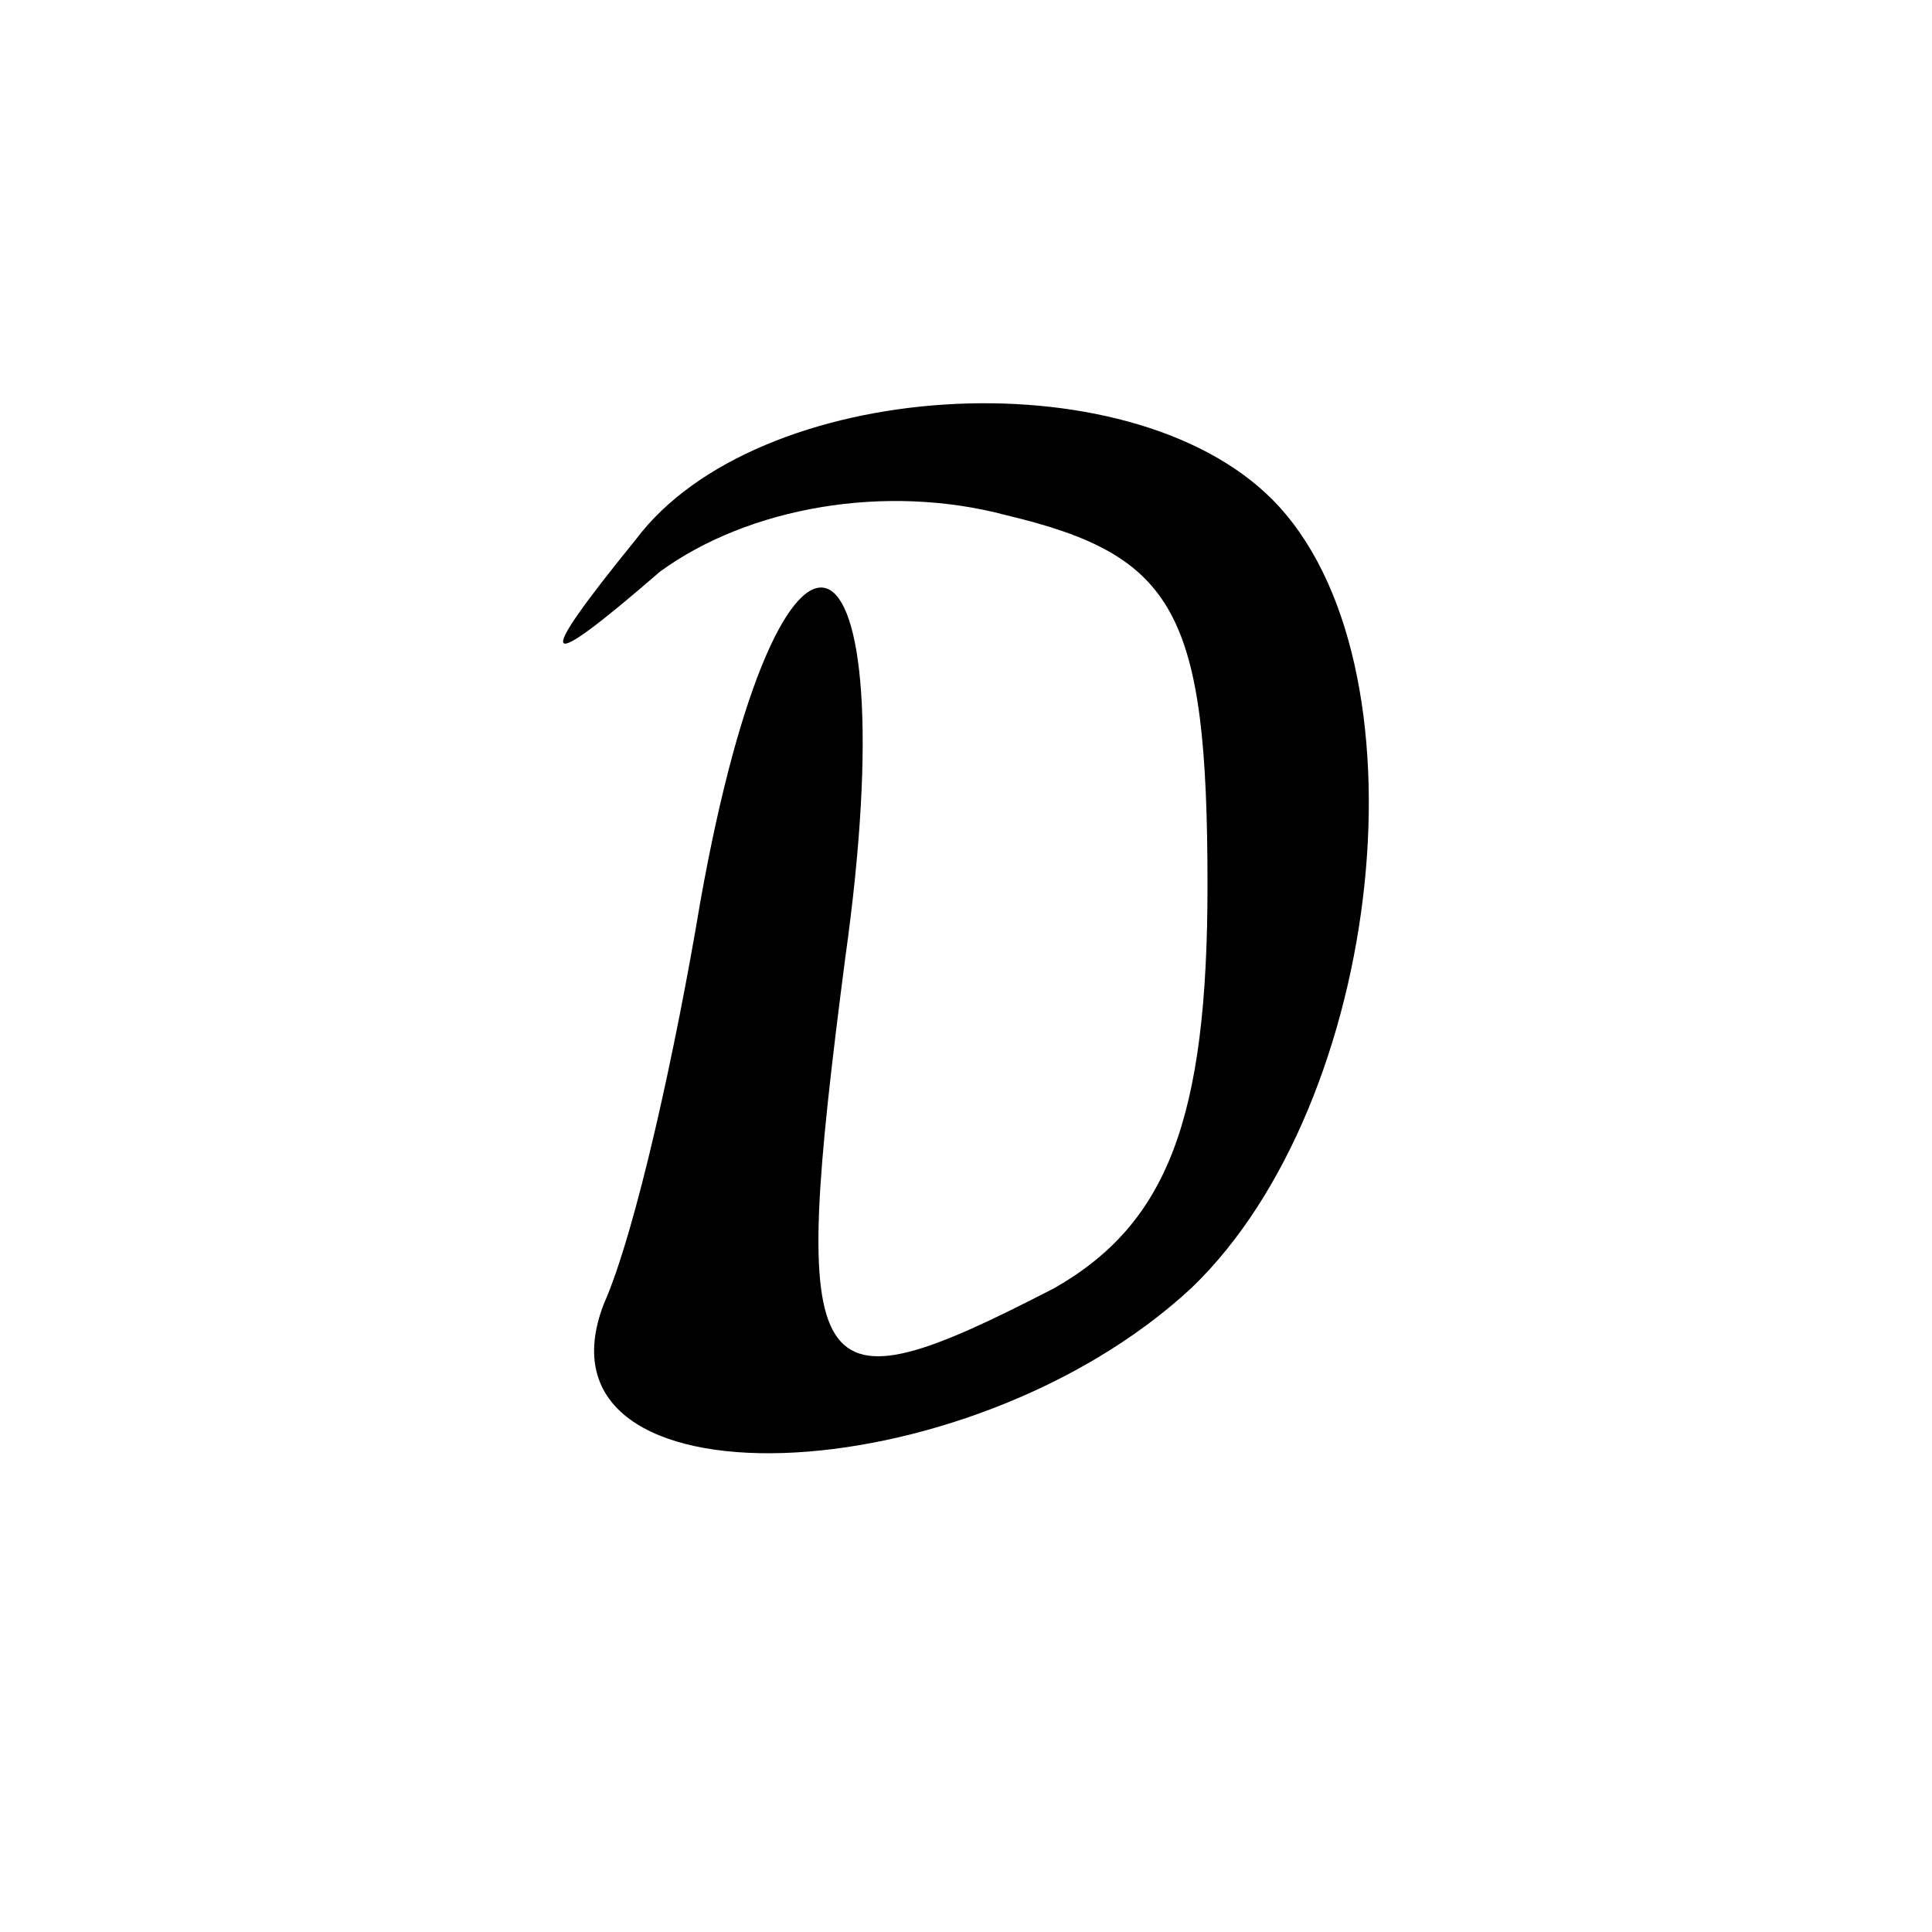
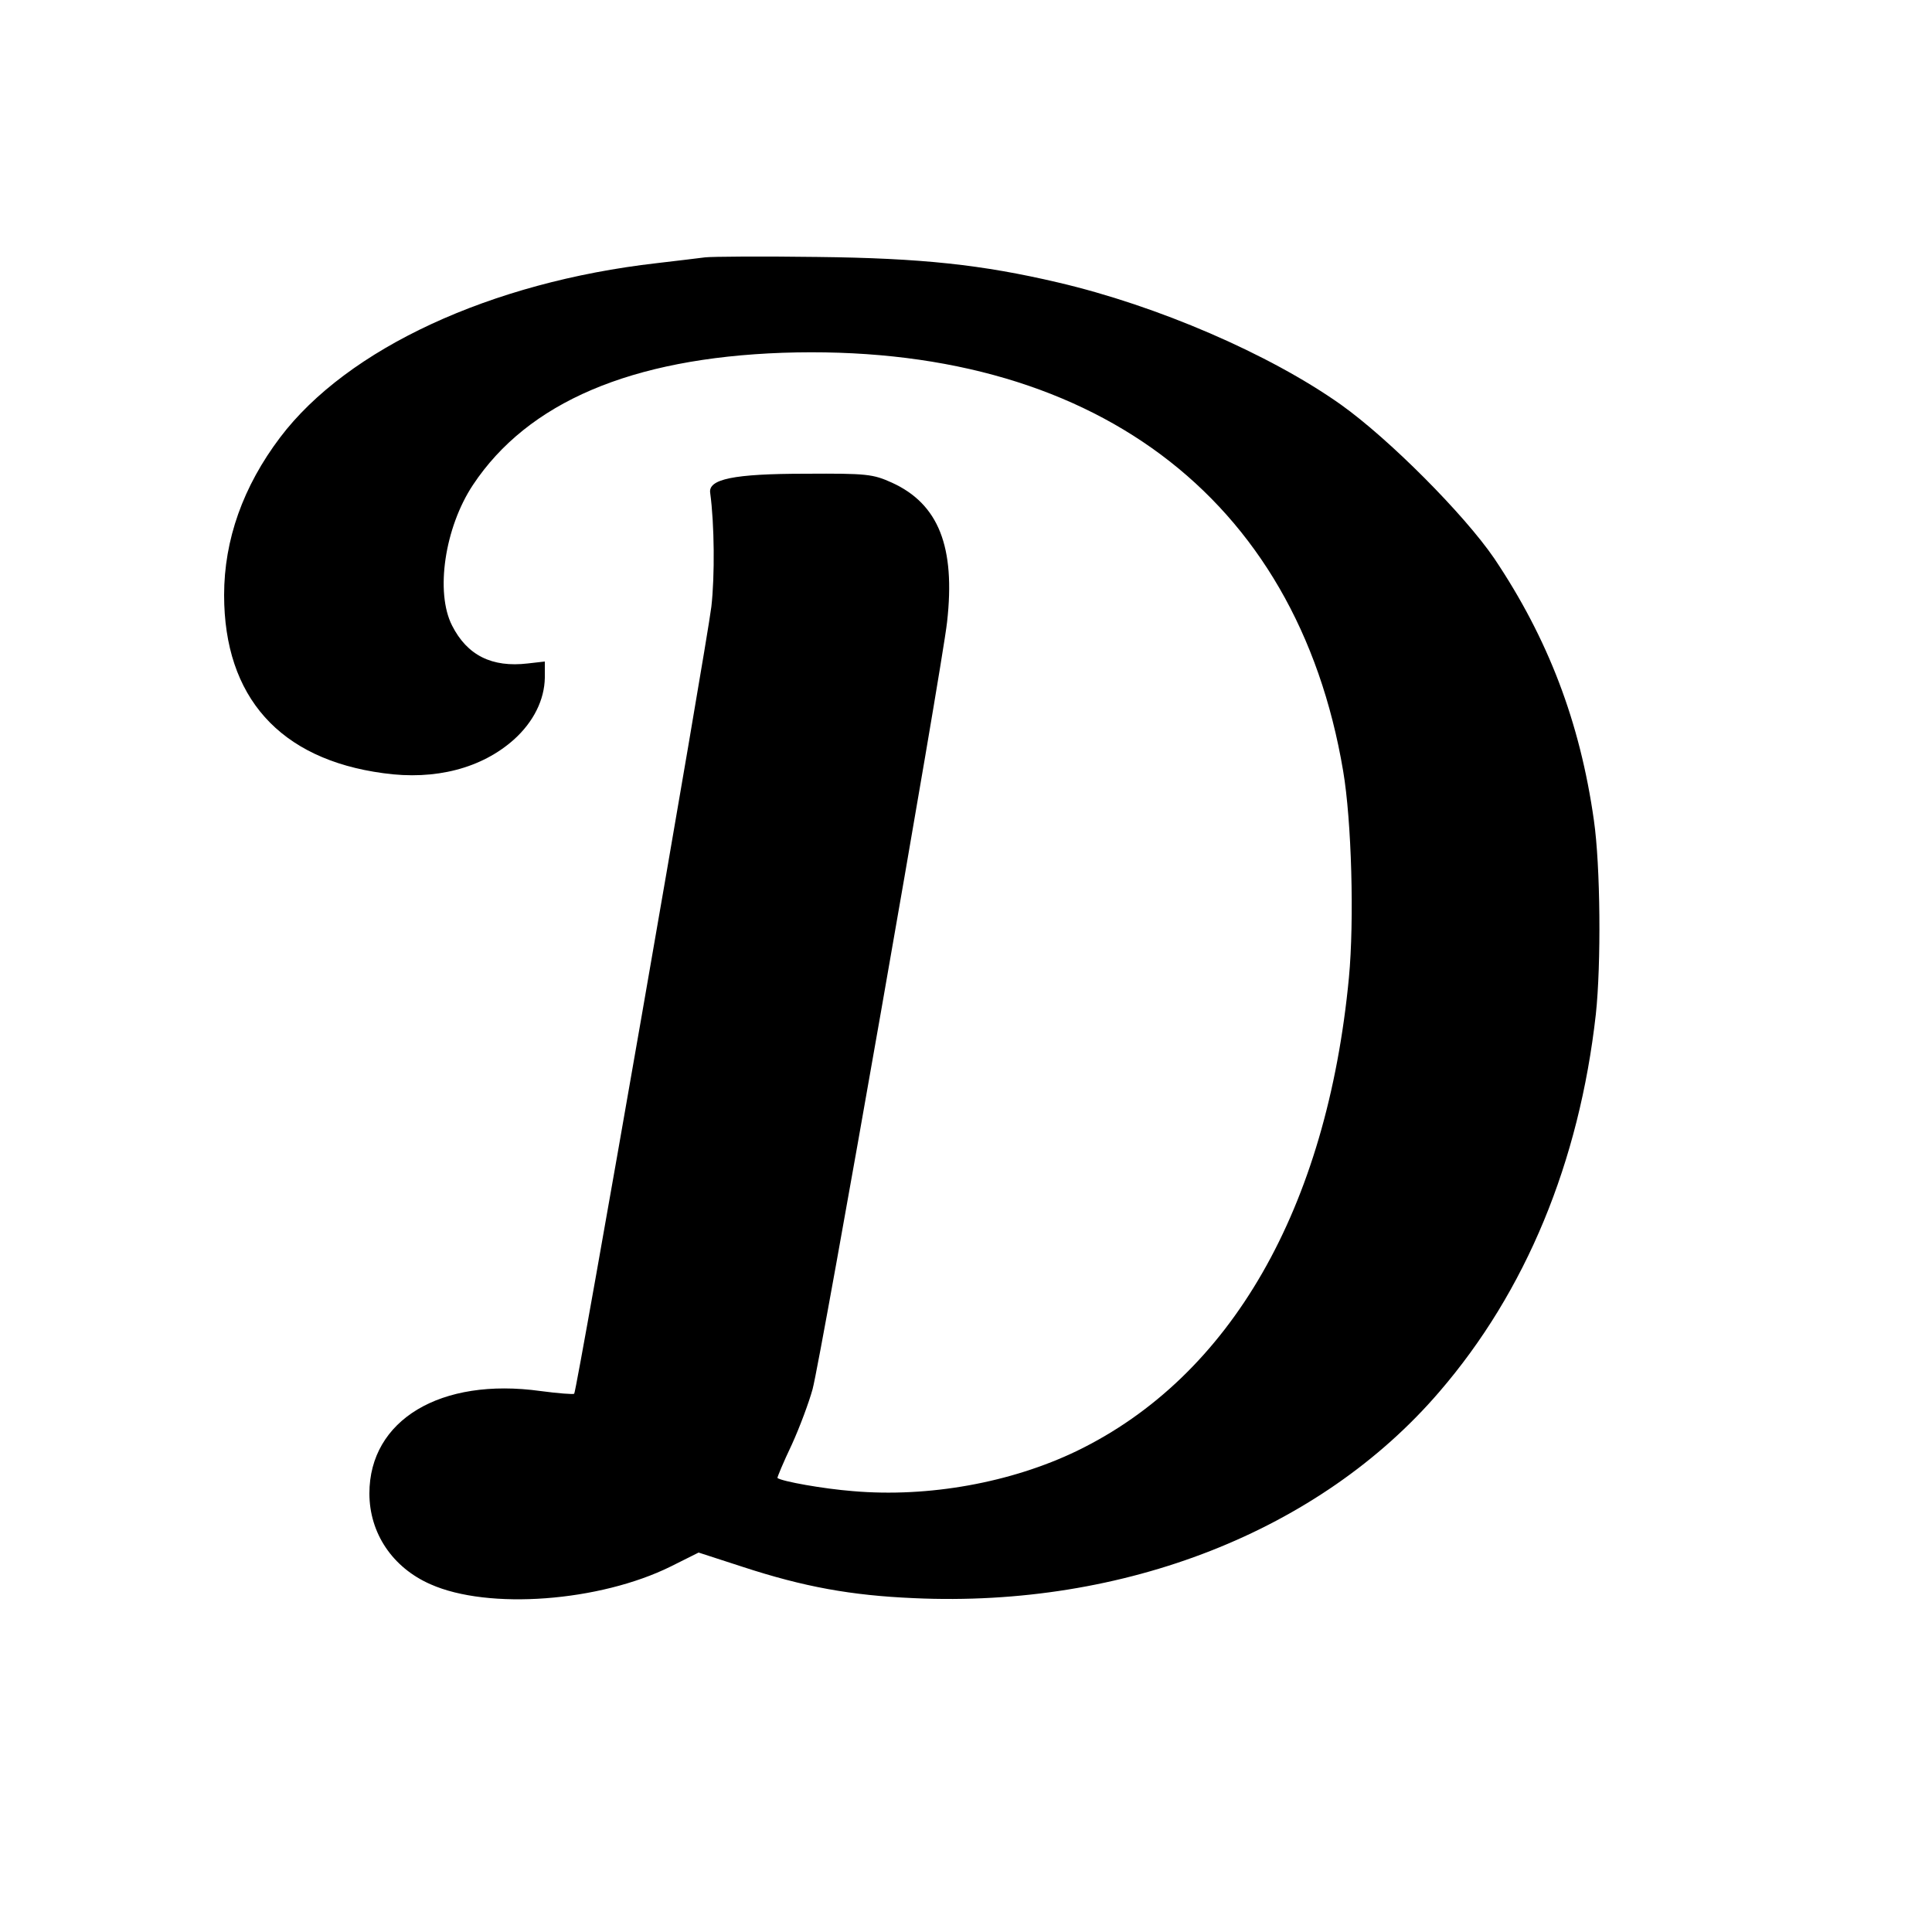
- <svg xmlns="http://www.w3.org/2000/svg" version="1.0" width="24pt" height="24pt" viewBox="0 0 24 24" preserveAspectRatio="xMidYMid meet">
-   <g transform="translate(0,24) scale(0.1,-0.1)" fill="#000000" stroke="none">
-     <path d="M79 173 c-13 -16 -12 -17 3 -4 11 8 28 11 43 7 21 -5 25 -12 25 -46 0 -29 -5 -42 -19 -50 -31 -16 -33 -13 -26 41 8 57 -8 63 -18 7 -3 -18 -8 -41 -12 -50 -10 -26 45 -24 73 2 24 23 30 78 10 98 -18 18 -64 15 -79 -5z" />
+ <svg xmlns="http://www.w3.org/2000/svg" version="1.0" width="500pt" height="500pt" viewBox="0 0 500 500" preserveAspectRatio="xMidYMid meet">
+   <g transform="translate(0,500) scale(0.1,-0.1)" fill="#000000" stroke="none">
+     <path d="M1825 4334 c-16 -2 -73 -9 -125 -15 -430 -49 -801 -221 -975 -451 -96 -127 -145 -265 -145 -408 0 -264 144 -425 412 -461 135 -19 255 13 338 87 51 46 79 103 80 160 l0 42 -44 -5 c-93 -11 -157 21 -196 98 -44 86 -19 254 54 364 142 214 410 328 801 342 798 27 1331 -370 1451 -1082 22 -129 29 -387 15 -535 -57 -598 -306 -1032 -704 -1225 -170 -82 -384 -121 -580 -104 -76 6 -183 25 -195 34 -1 1 15 40 37 86 21 46 45 111 54 144 22 82 335 1867 348 1985 22 195 -22 306 -143 361 -49 22 -64 24 -223 23 -187 0 -253 -14 -247 -50 11 -81 12 -215 3 -294 -13 -106 -348 -2030 -355 -2037 -2 -2 -42 1 -87 7 -259 36 -443 -75 -443 -265 0 -103 60 -192 158 -235 150 -67 438 -45 622 46 l72 36 114 -37 c159 -52 281 -74 443 -81 545 -25 1051 174 1360 534 224 260 362 594 405 977 14 130 12 384 -5 502 -36 255 -119 471 -258 678 -78 114 -272 309 -397 398 -185 131 -475 256 -732 316 -196 46 -353 63 -623 66 -143 2 -273 1 -290 -1z" />
  </g>
</svg>
